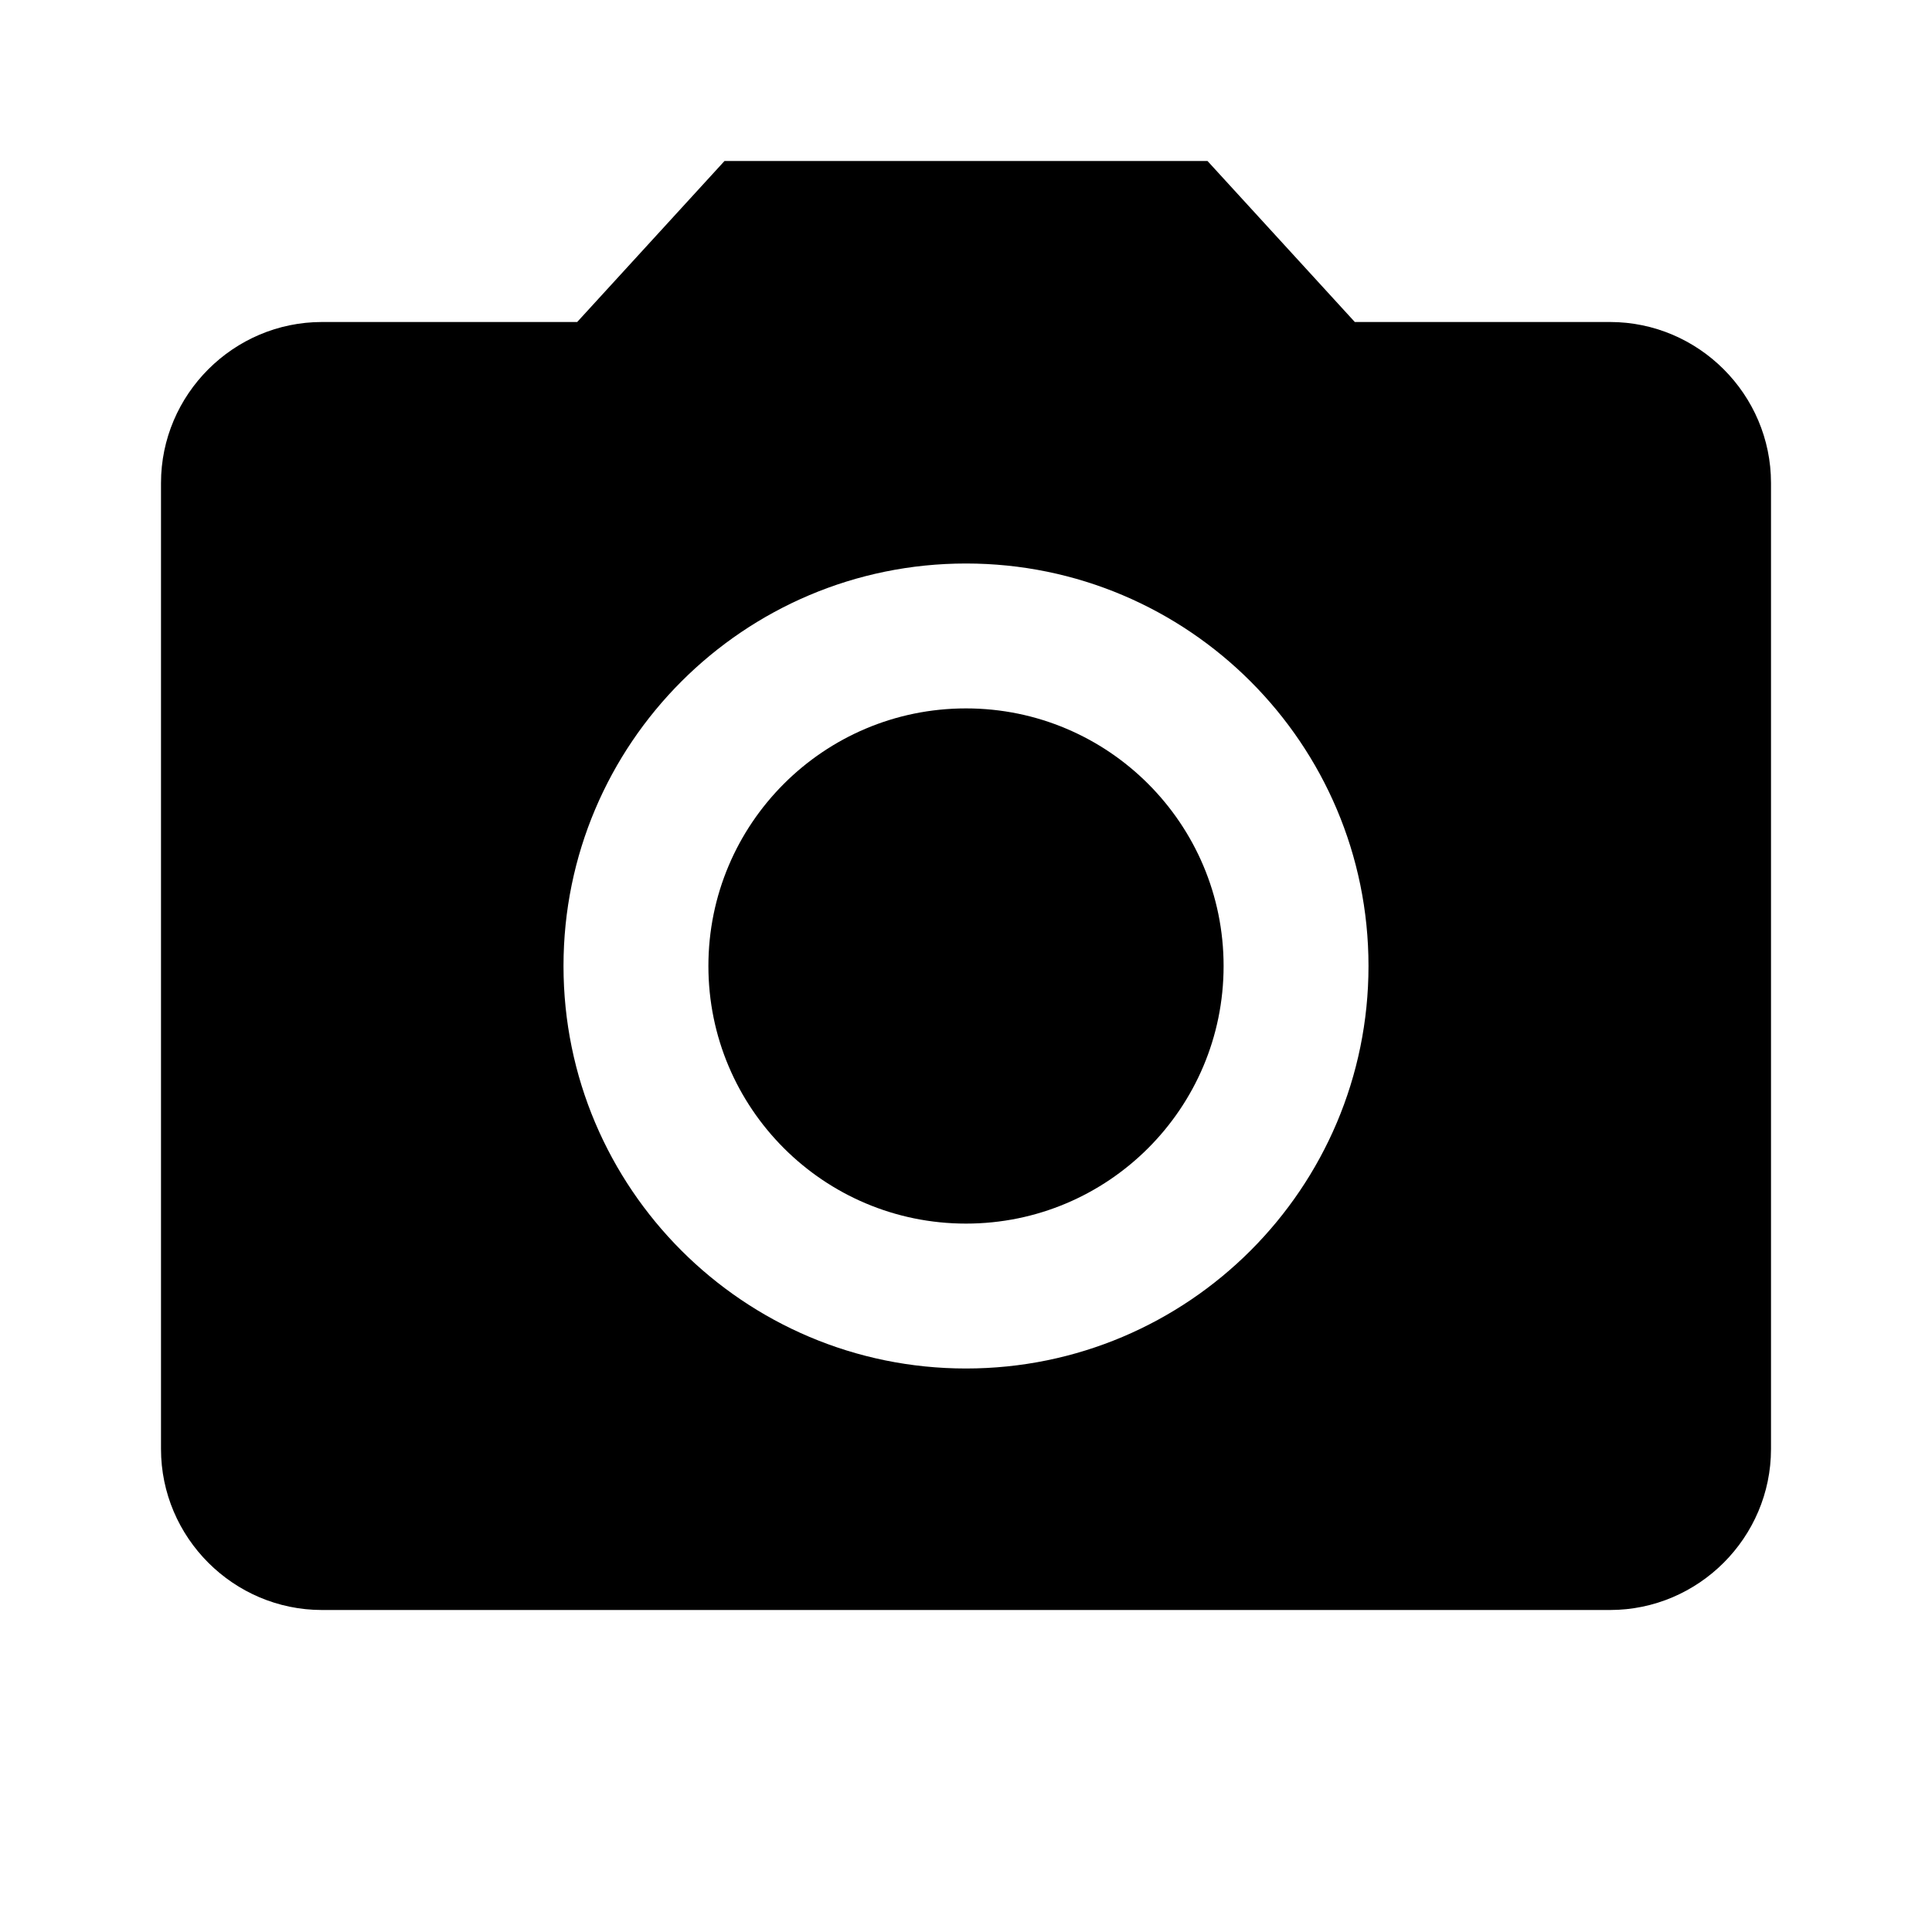
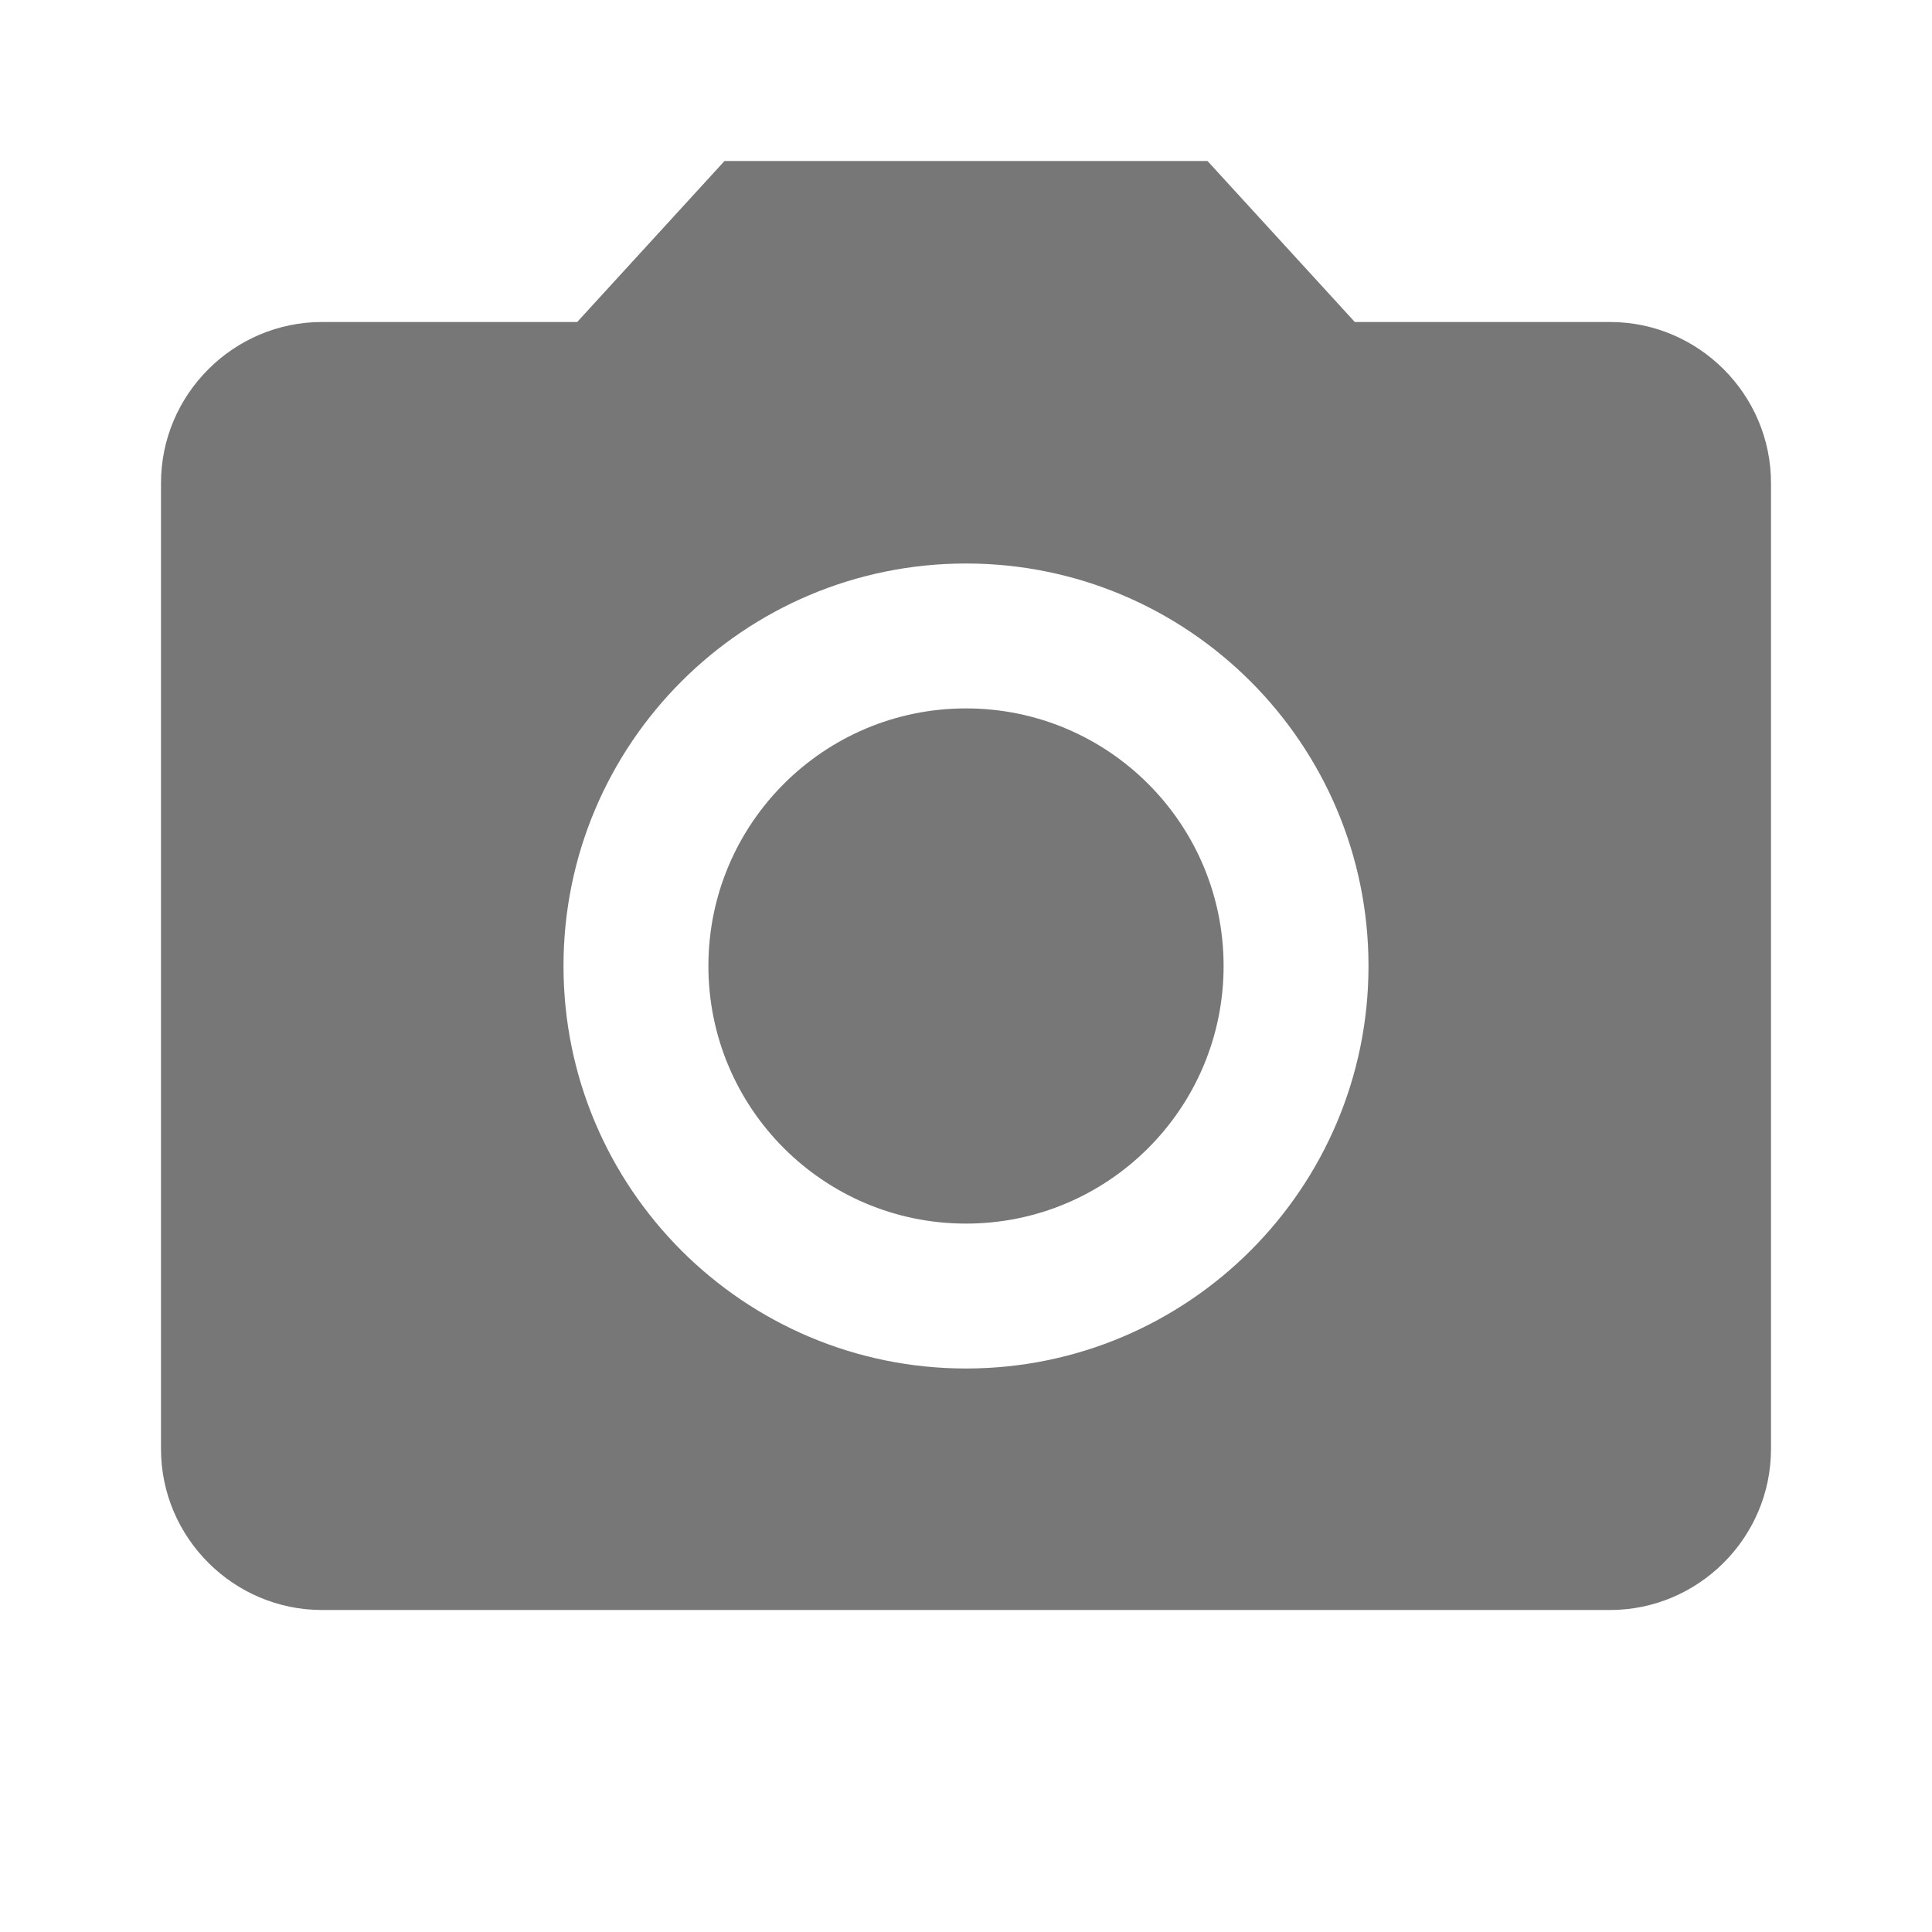
- <svg xmlns="http://www.w3.org/2000/svg" fill="#000000" height="24" viewBox="0 0 24 24" width="24">
+ <svg xmlns="http://www.w3.org/2000/svg" fill="#777" height="24" viewBox="0 0 24 24" width="24">
  <circle cx="12" cy="12" r="3.2" />
  <path d="M9 2L7.17 4H4c-1.1 0-2 .9-2 2v12c0 1.1.9 2 2 2h16c1.1 0 2-.9 2-2V6c0-1.1-.9-2-2-2h-3.17L15 2H9zm3 15c-2.76 0-5-2.24-5-5s2.24-5 5-5 5 2.24 5 5-2.24 5-5 5z" />
  <path d="M0 0h24v24H0z" fill="none" />
</svg>
